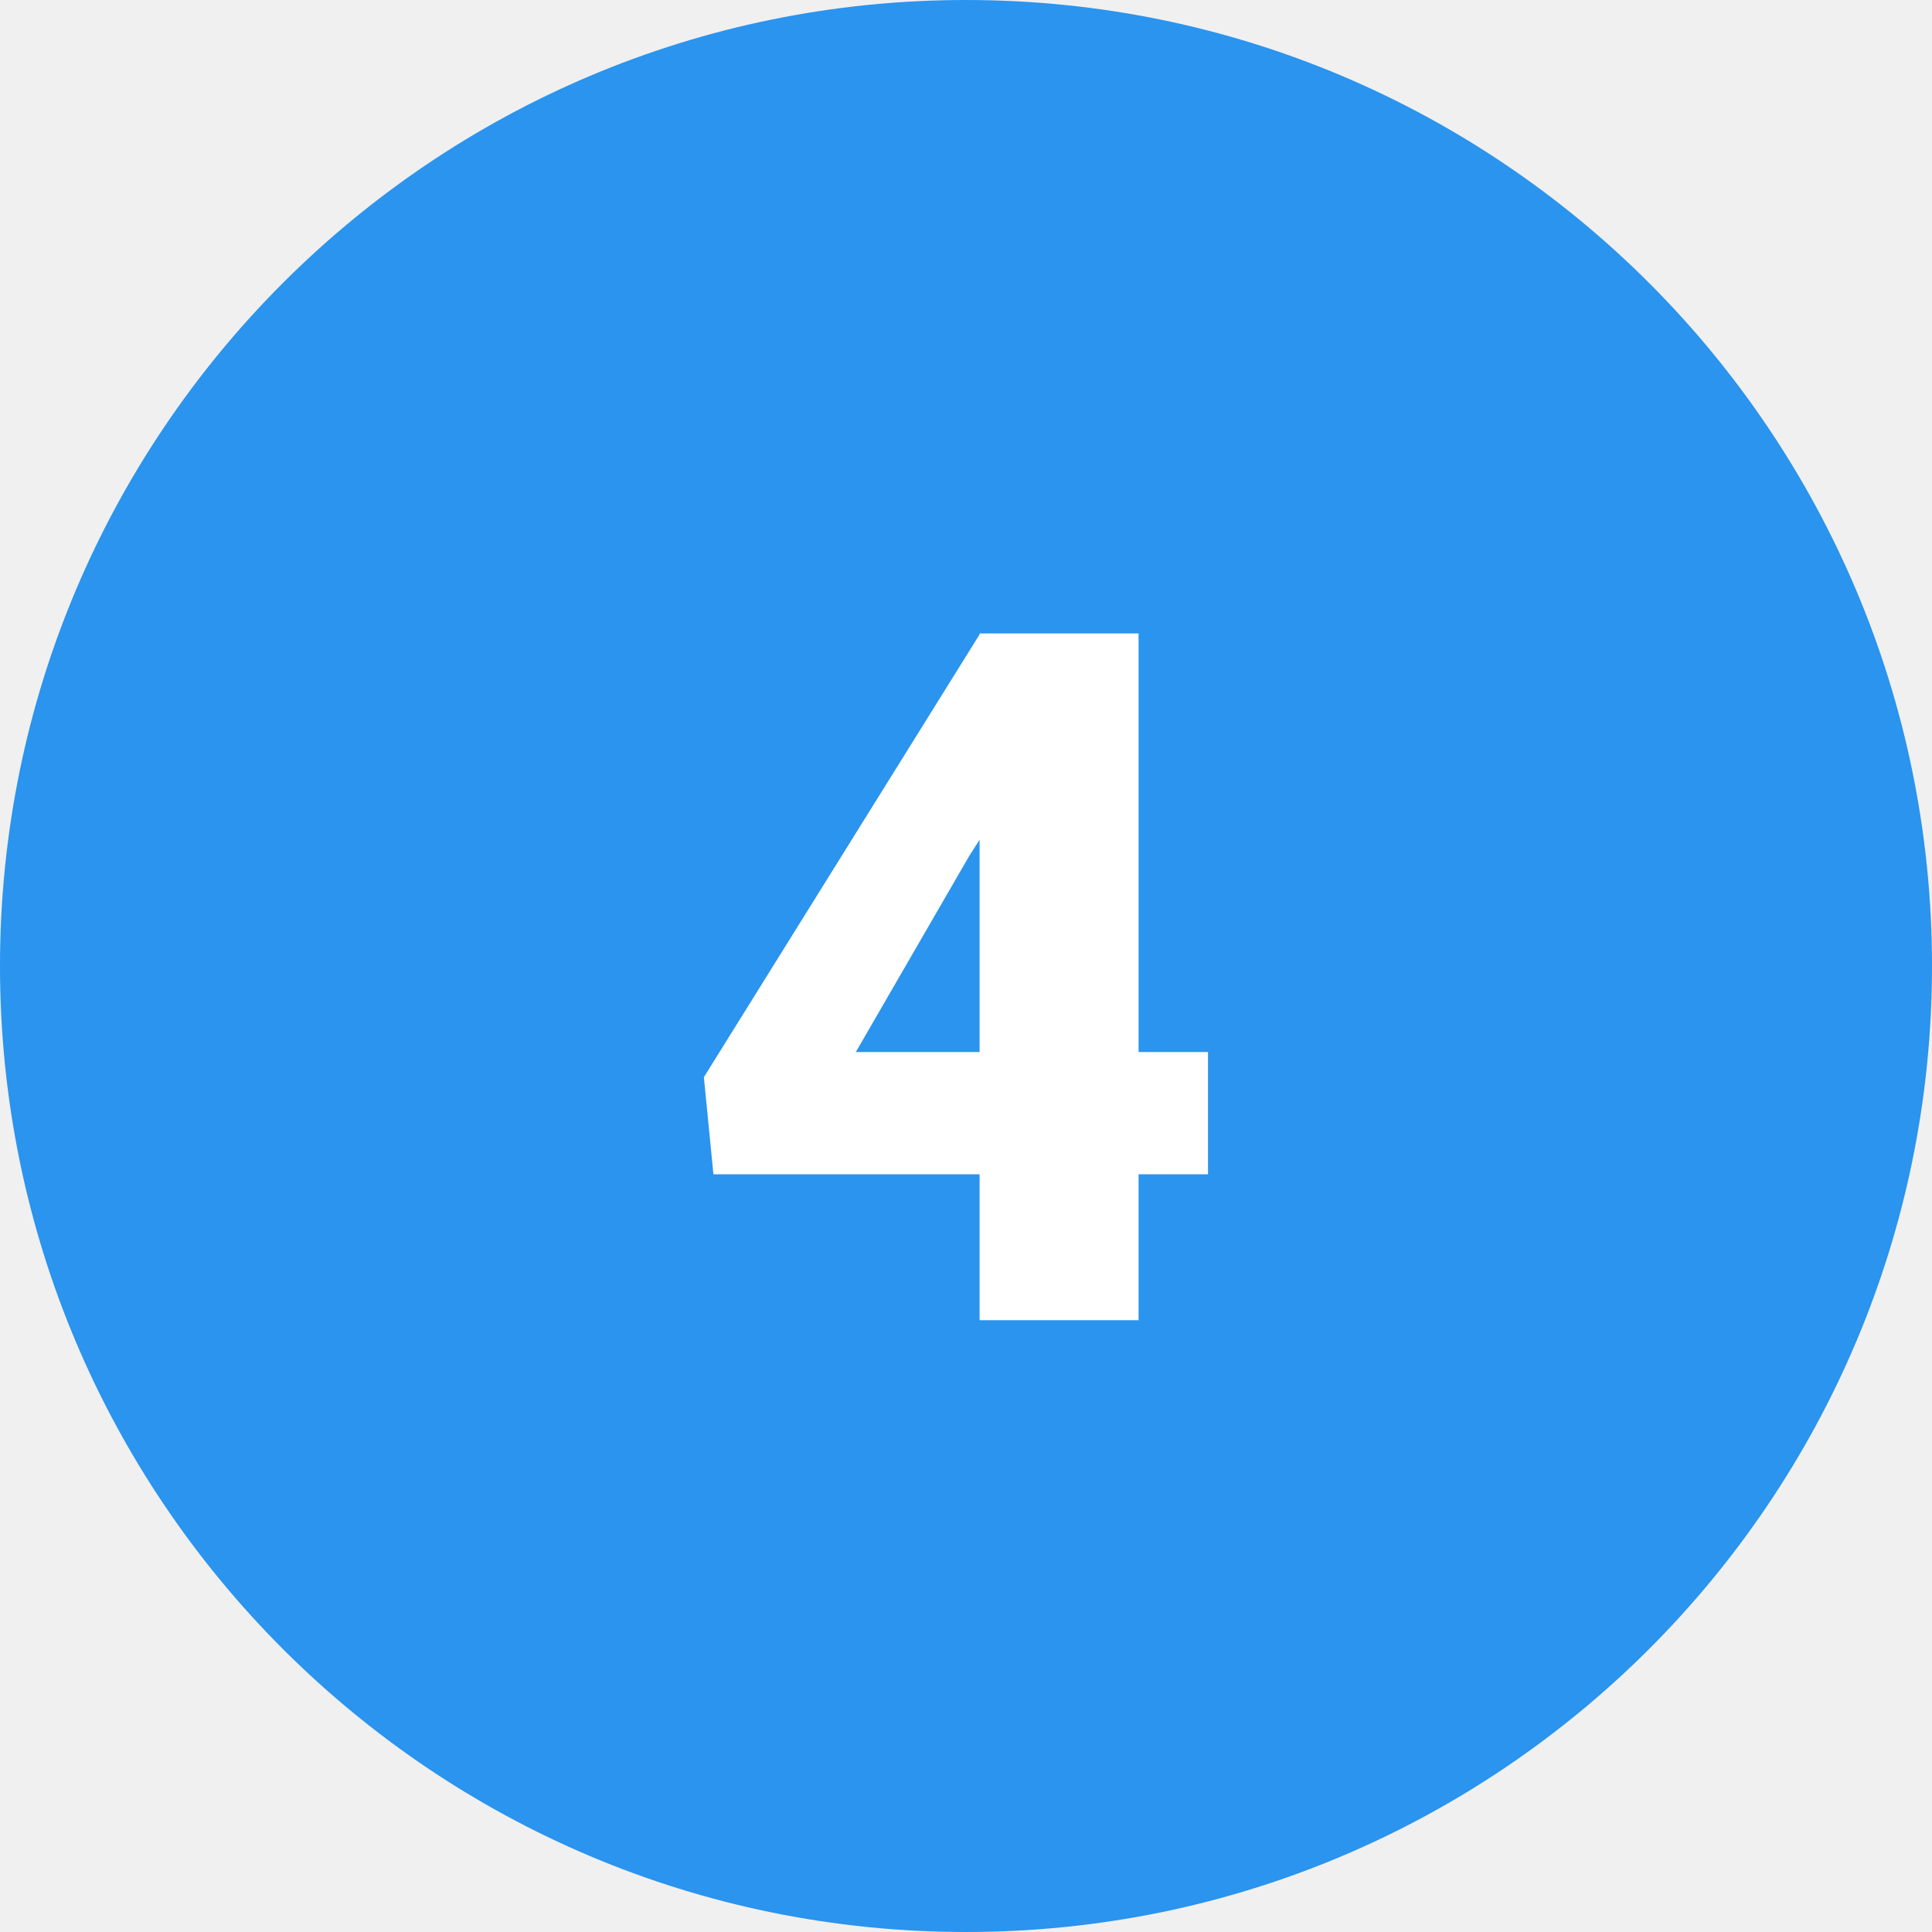
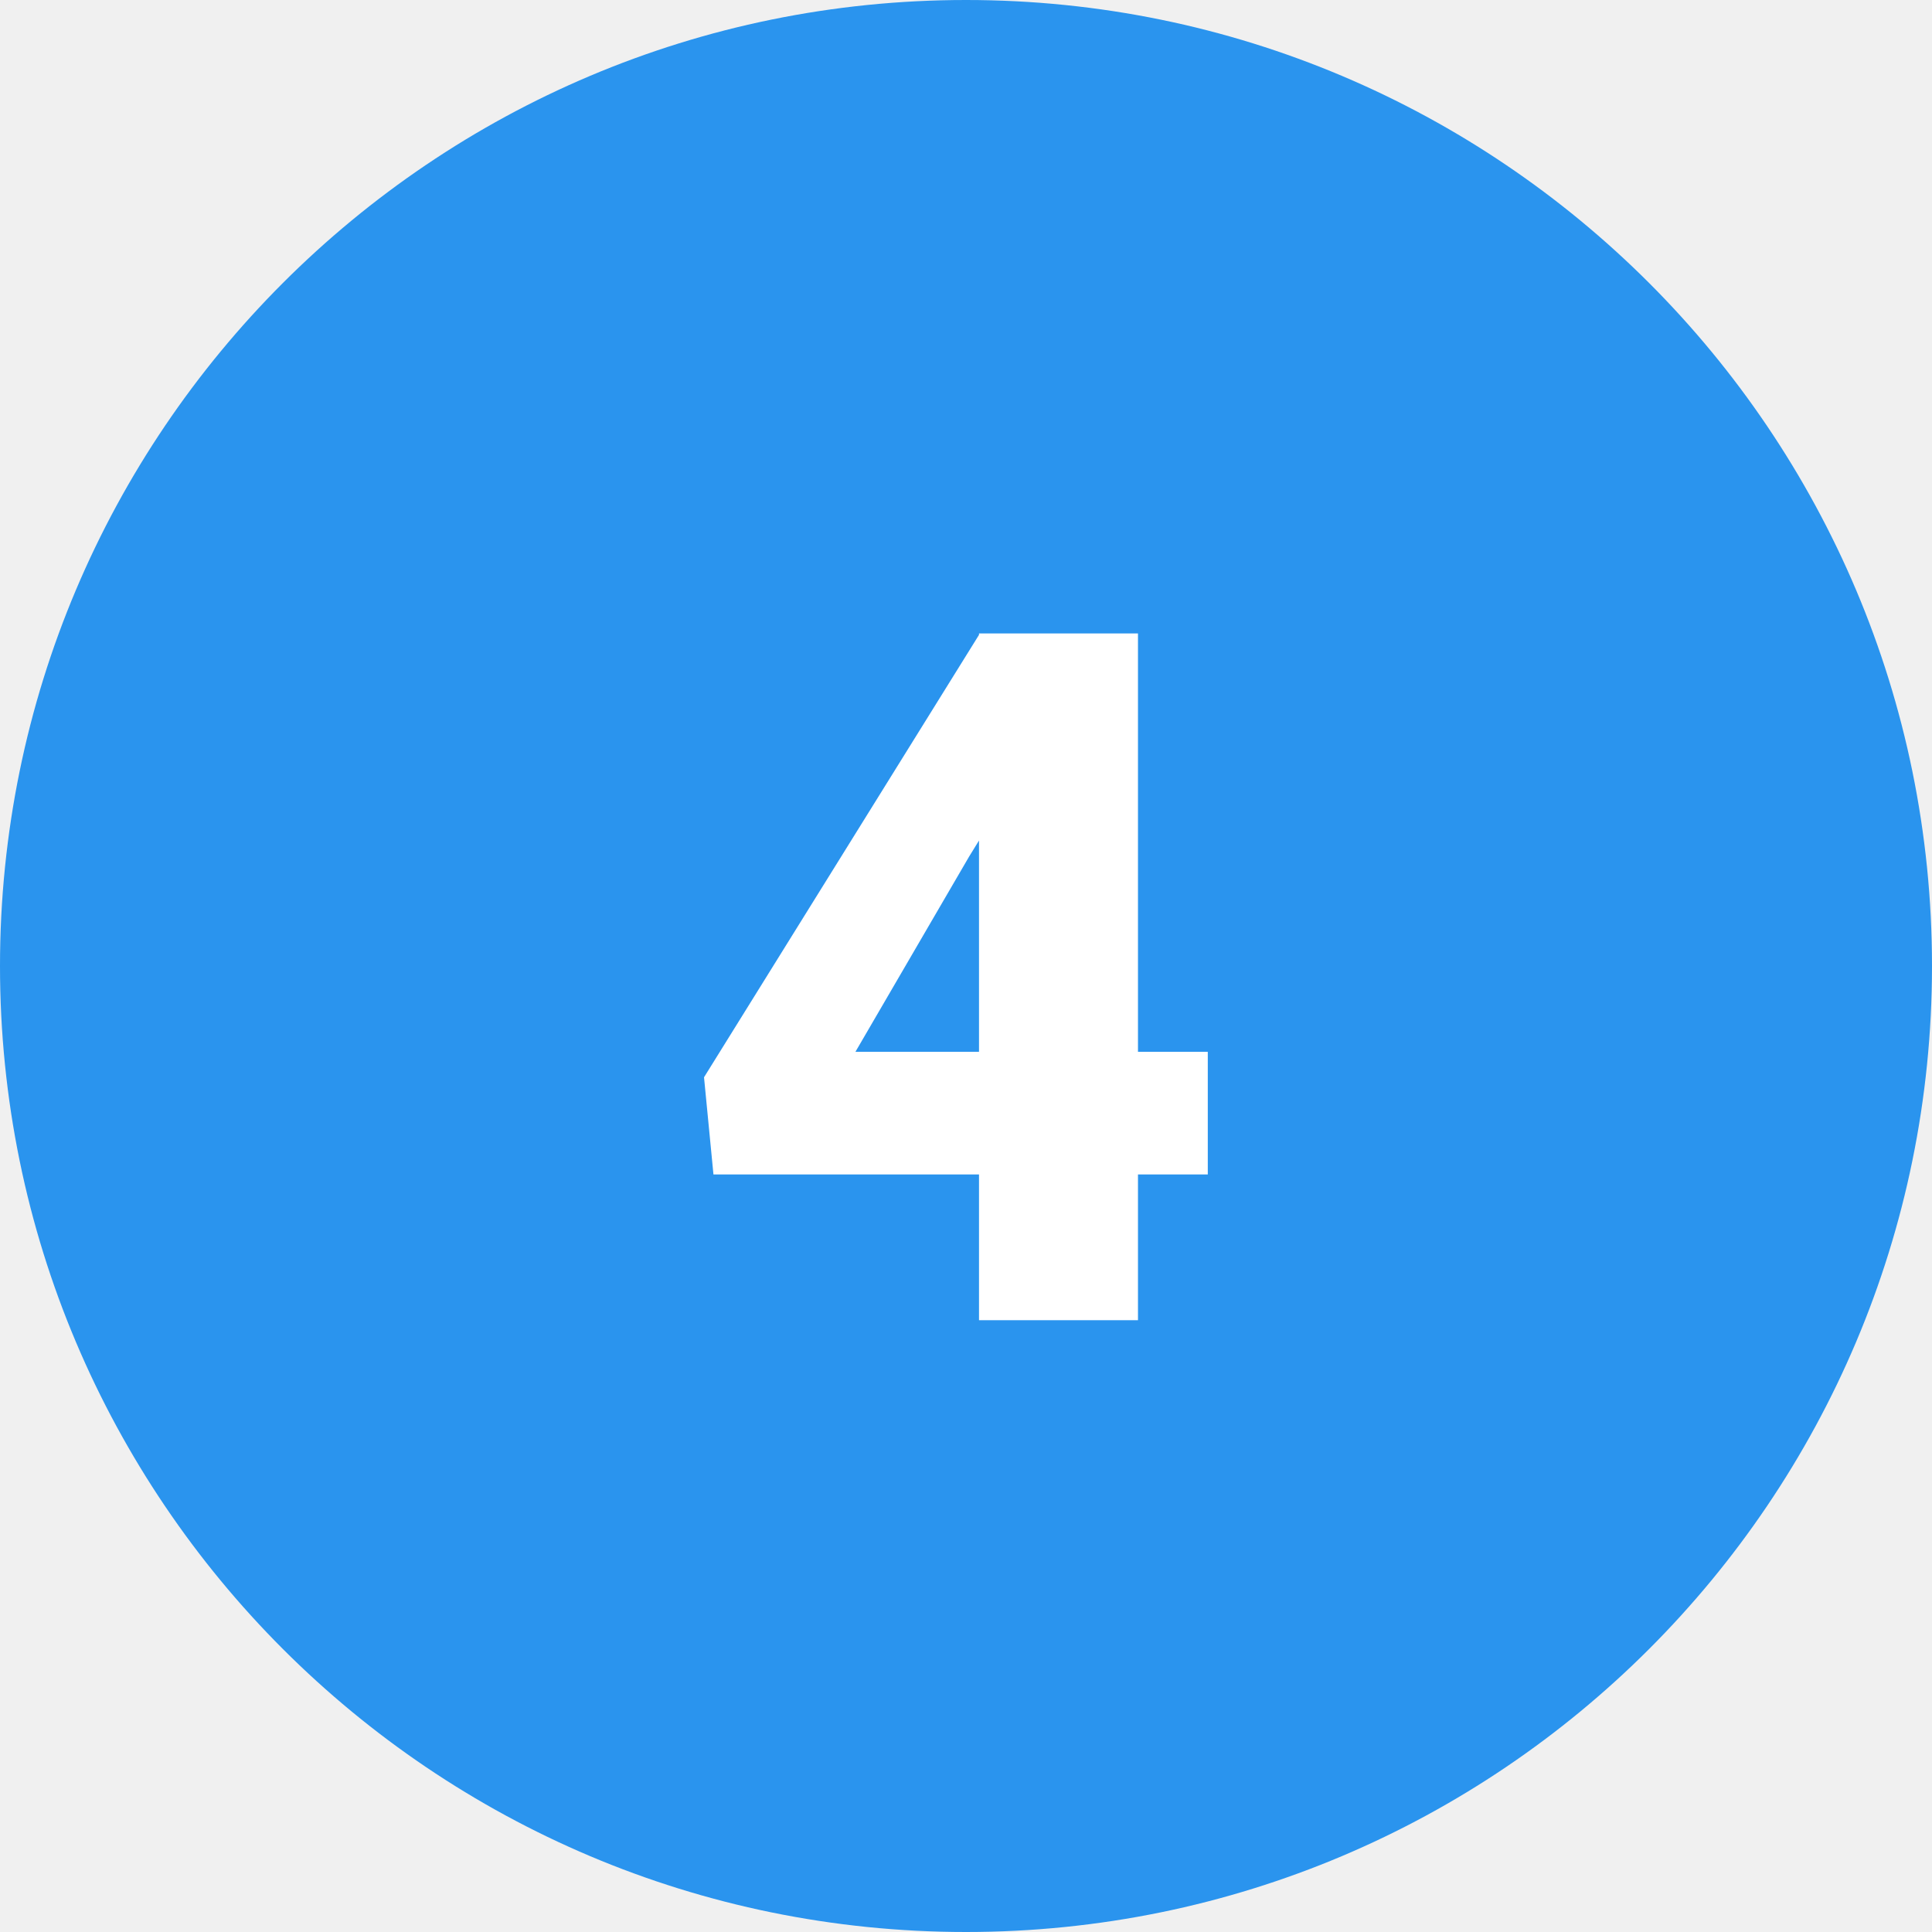
- <svg xmlns="http://www.w3.org/2000/svg" width="60" height="60" viewBox="0 0 60 60">
-   <g id="Grupo_55870" data-name="Grupo 55870" transform="translate(-311 -27061)">
-     <circle id="Elipse_1379" data-name="Elipse 1379" cx="30" cy="30" r="30" transform="translate(311 27061)" fill="#2a94ee" />
-     <text id="_4" data-name="4" transform="translate(332 27073)" fill="#fff" font-size="30" font-family="Roboto-Black, Roboto" font-weight="800">
-       <tspan x="0" y="29">4</tspan>
-     </text>
+ <svg xmlns="http://www.w3.org/2000/svg" width="100%" height="100%" viewBox="0 0 60 60" version="1.1" xml:space="preserve" style="fill-rule:evenodd;clip-rule:evenodd;stroke-linejoin:round;stroke-miterlimit:2;">
+   <g id="Grupo_55870">
+     <circle id="Elipse_1379" cx="30" cy="30" r="30" style="fill:#2a94ee;" />
+     <g id="_4">
+       <path d="M35.341,32.665l2.168,0l-0,3.809l-2.168,-0l-0,4.526l-4.937,0l0,-4.526l-8.247,-0l-0.293,-3.018l8.54,-13.74l0,-0.044l4.937,-0l-0,12.993Zm-8.775,0l3.838,0l0,-6.562l-0.307,0.498l-3.531,6.064Z" style="fill:#fff;fill-rule:nonzero;" />
+     </g>
  </g>
</svg>
